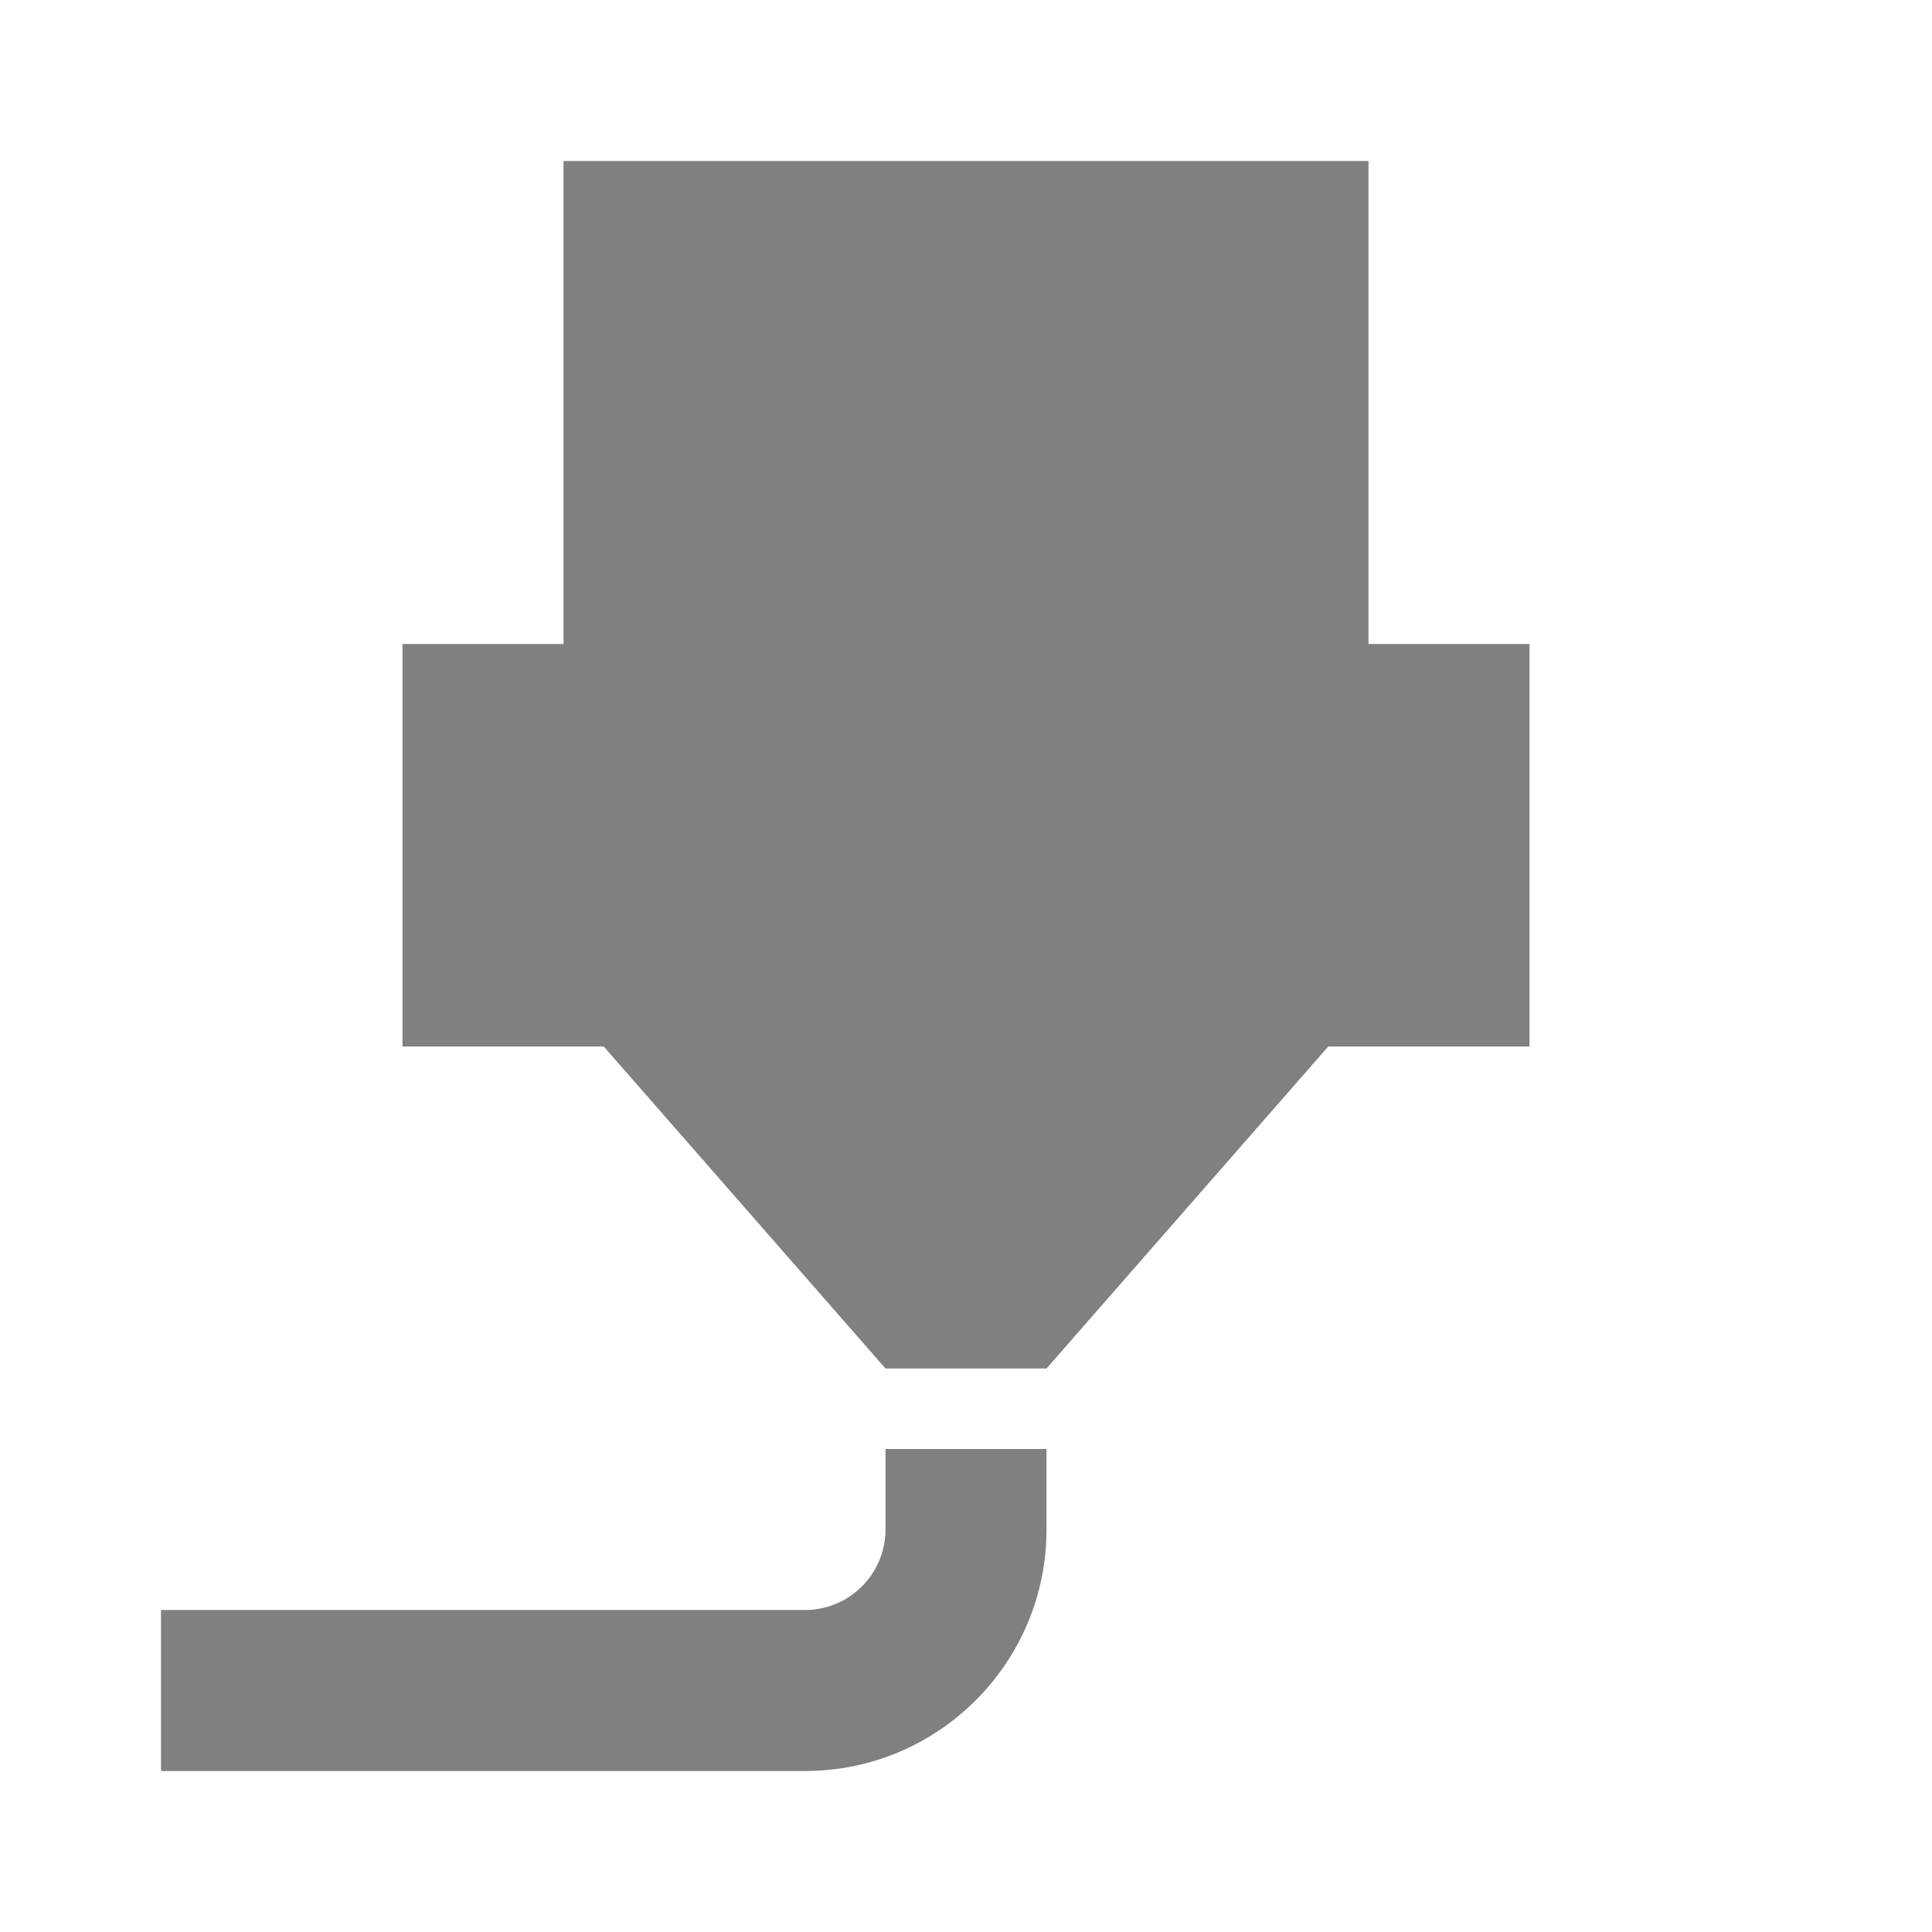
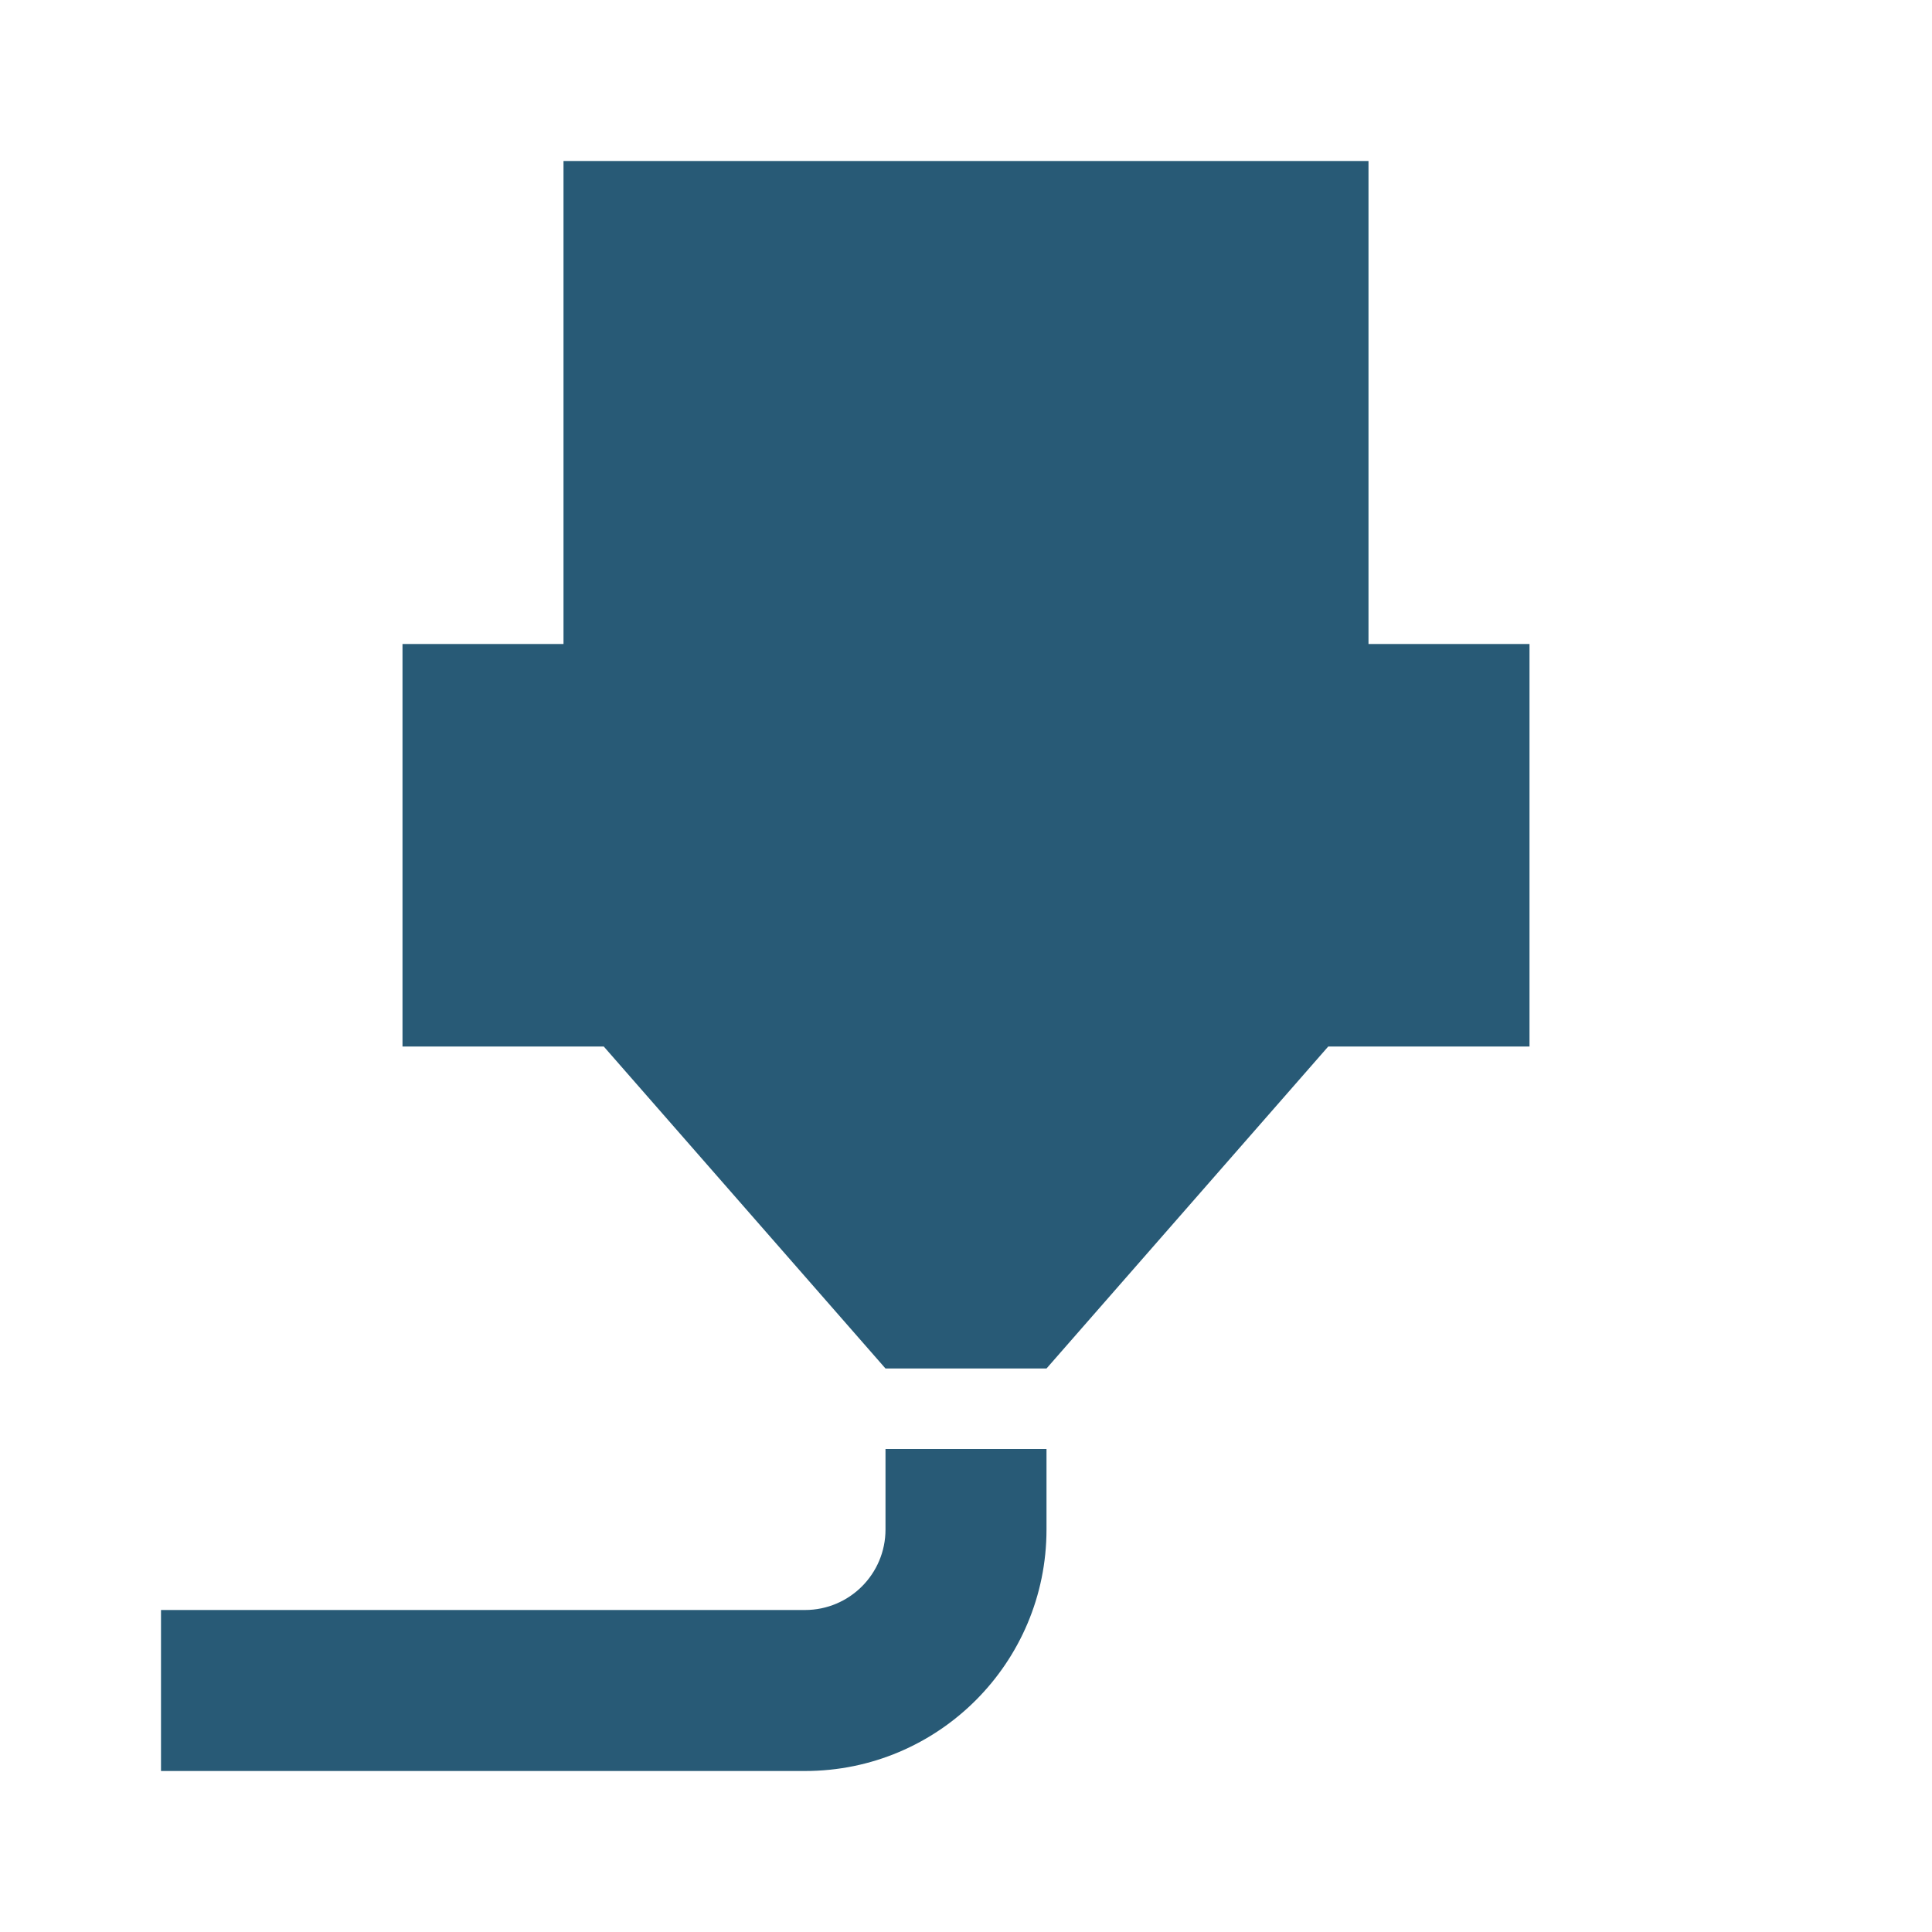
- <svg xmlns="http://www.w3.org/2000/svg" version="1.1" id="mdi-printer-3d-nozzle" viewBox="0 0 24 24" fill="#808080">
+ <svg xmlns="http://www.w3.org/2000/svg" version="1.1" id="mdi-printer-3d-nozzle" viewBox="0 0 24 24" fill="#285a76">
  <path d="M7,2H17V8H19V13H16.5L13,17H11L7.5,13H5V8H7V2M10,22H2V20H10A1,1 0 0,0 11,19V18H13V19A3,3 0 0,1 10,22Z" />
</svg>
